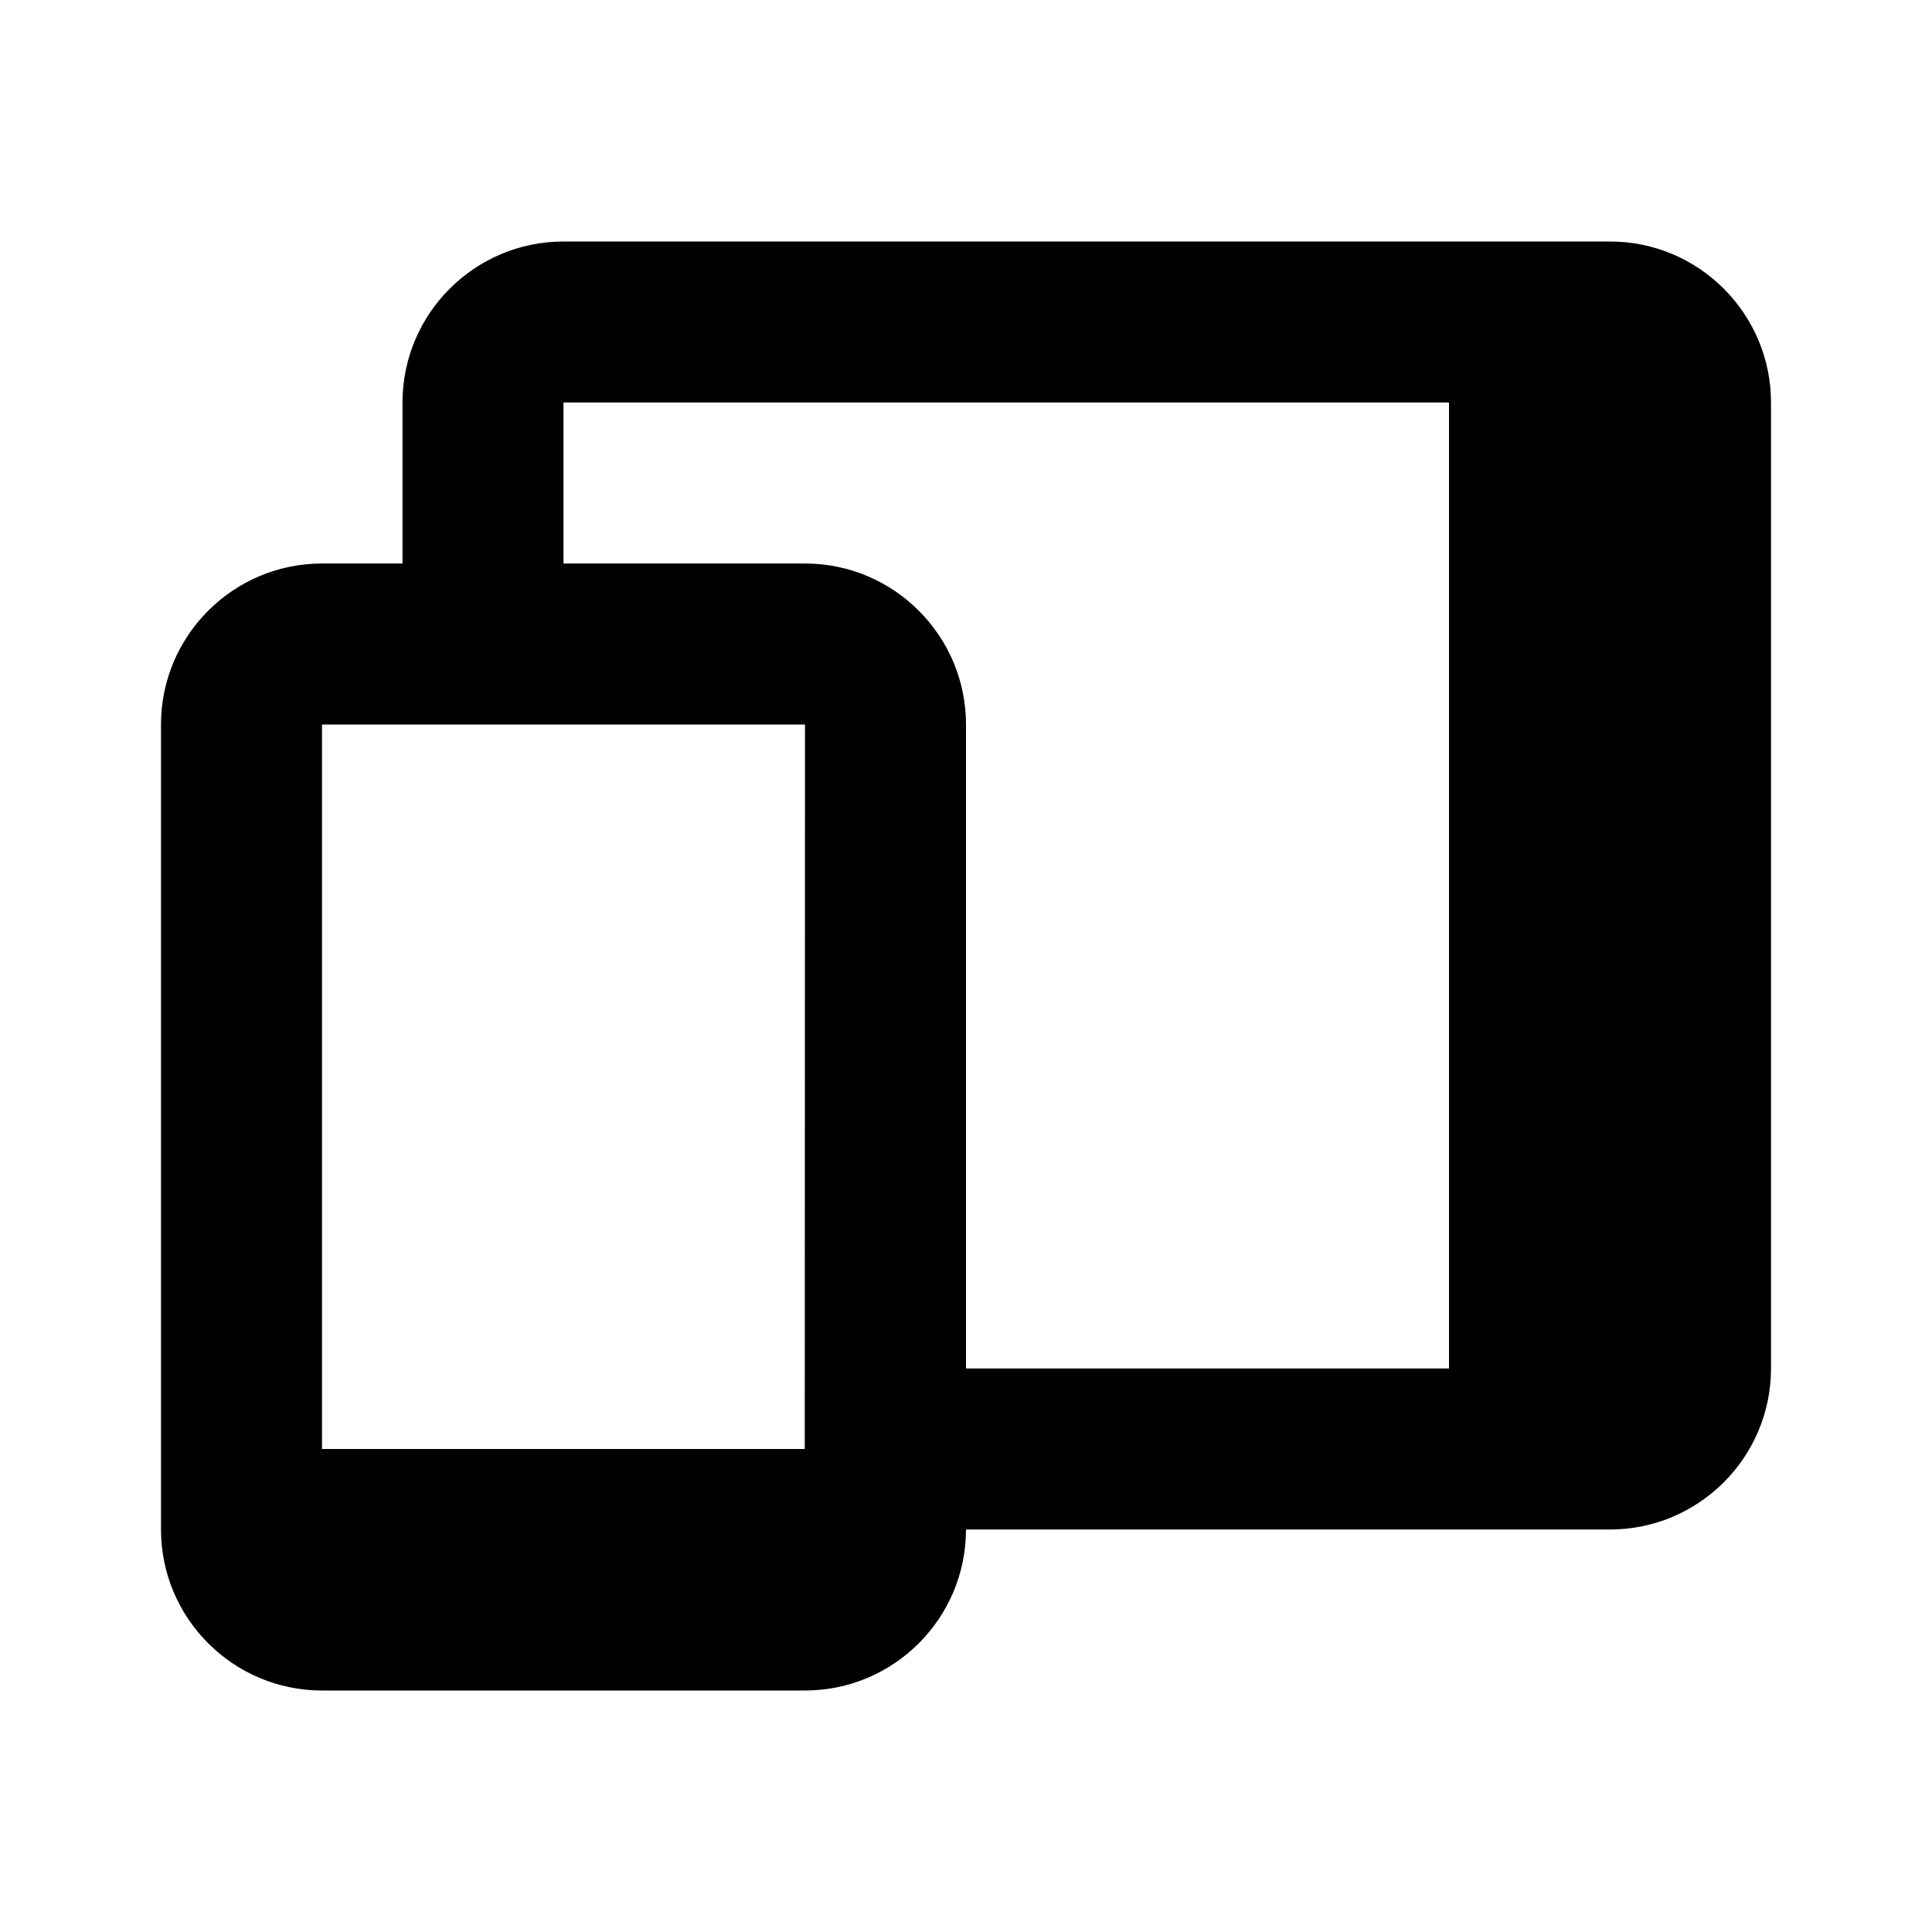
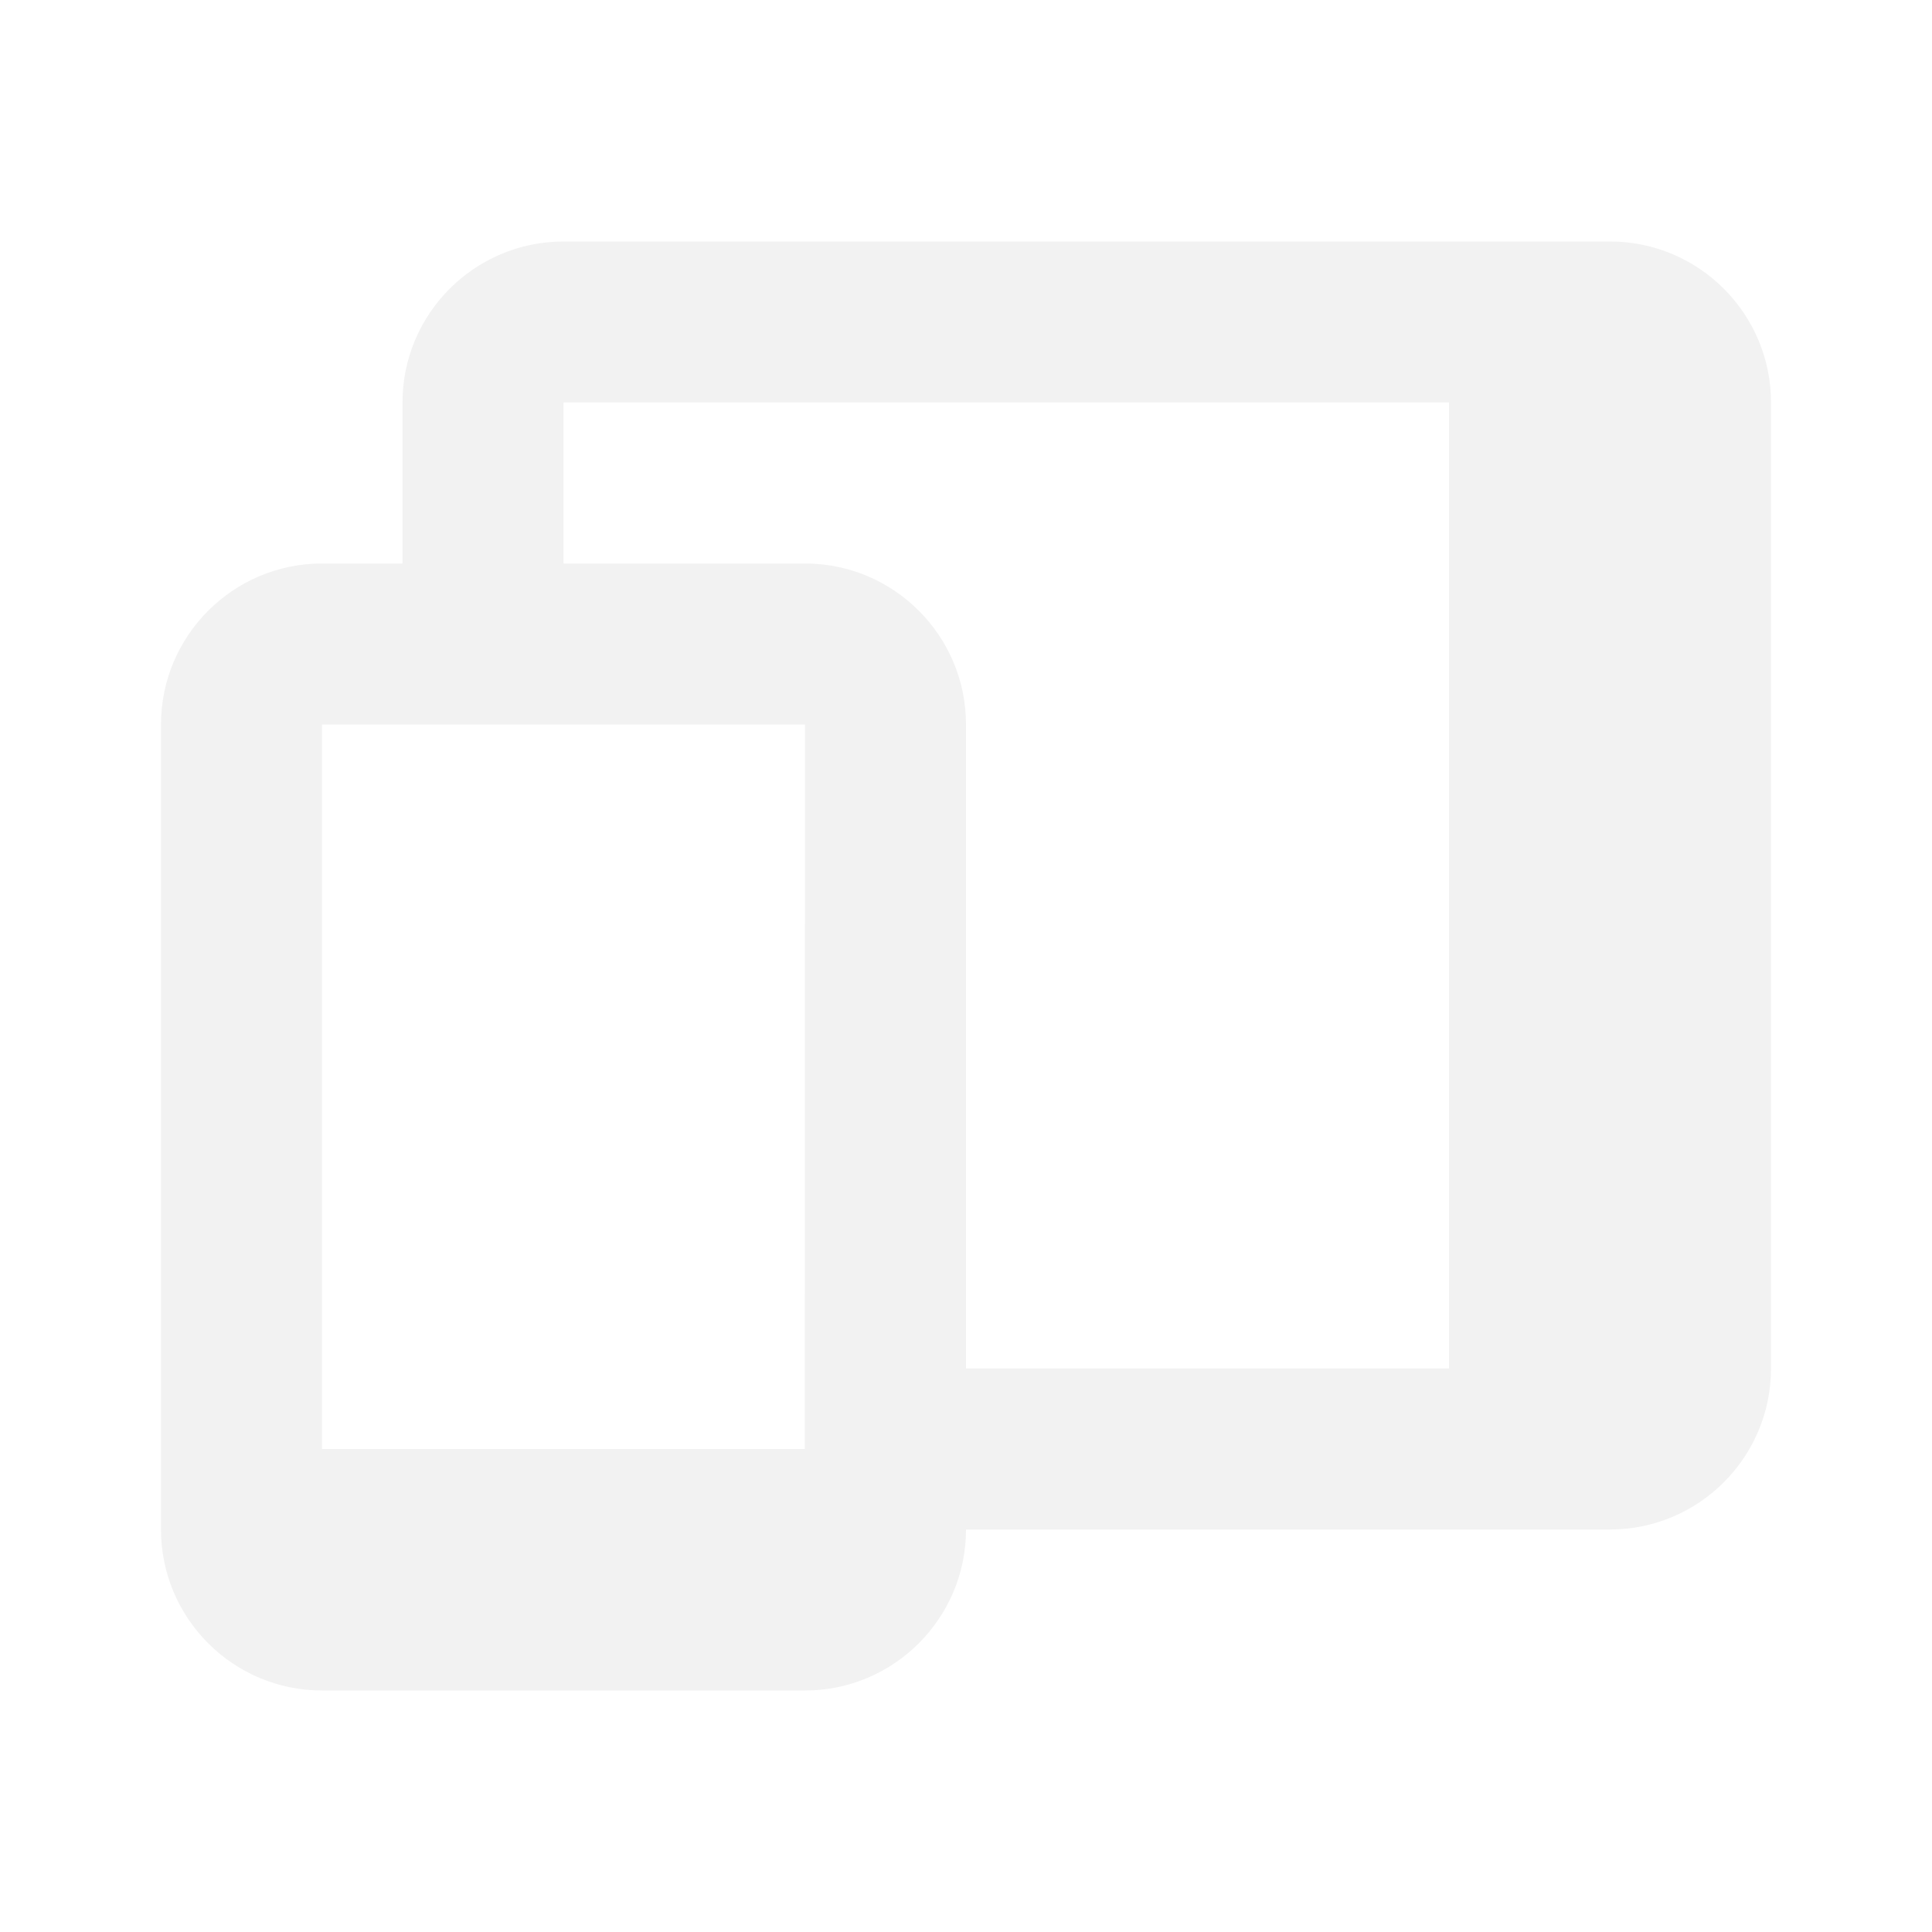
- <svg xmlns="http://www.w3.org/2000/svg" width="24" height="24" viewBox="0 0 24 24">
+ <svg xmlns="http://www.w3.org/2000/svg" width="24" height="24" fill="#F2F2F2" viewBox="0 0 24 24">
  <path d="M20 3H7c-1.103 0-2 .897-2 2v2H4c-1.103 0-2 .897-2 2v10c0 1.103.897 2 2 2h6c1.103 0 2-.897 2-2h8c1.103 0 2-.897 2-2V5c0-1.103-.897-2-2-2zM6 9h4l-.003 9H4V9h2zm6 8V9c0-1.103-.897-2-2-2H7V5h11v12h-6z" />
</svg>
